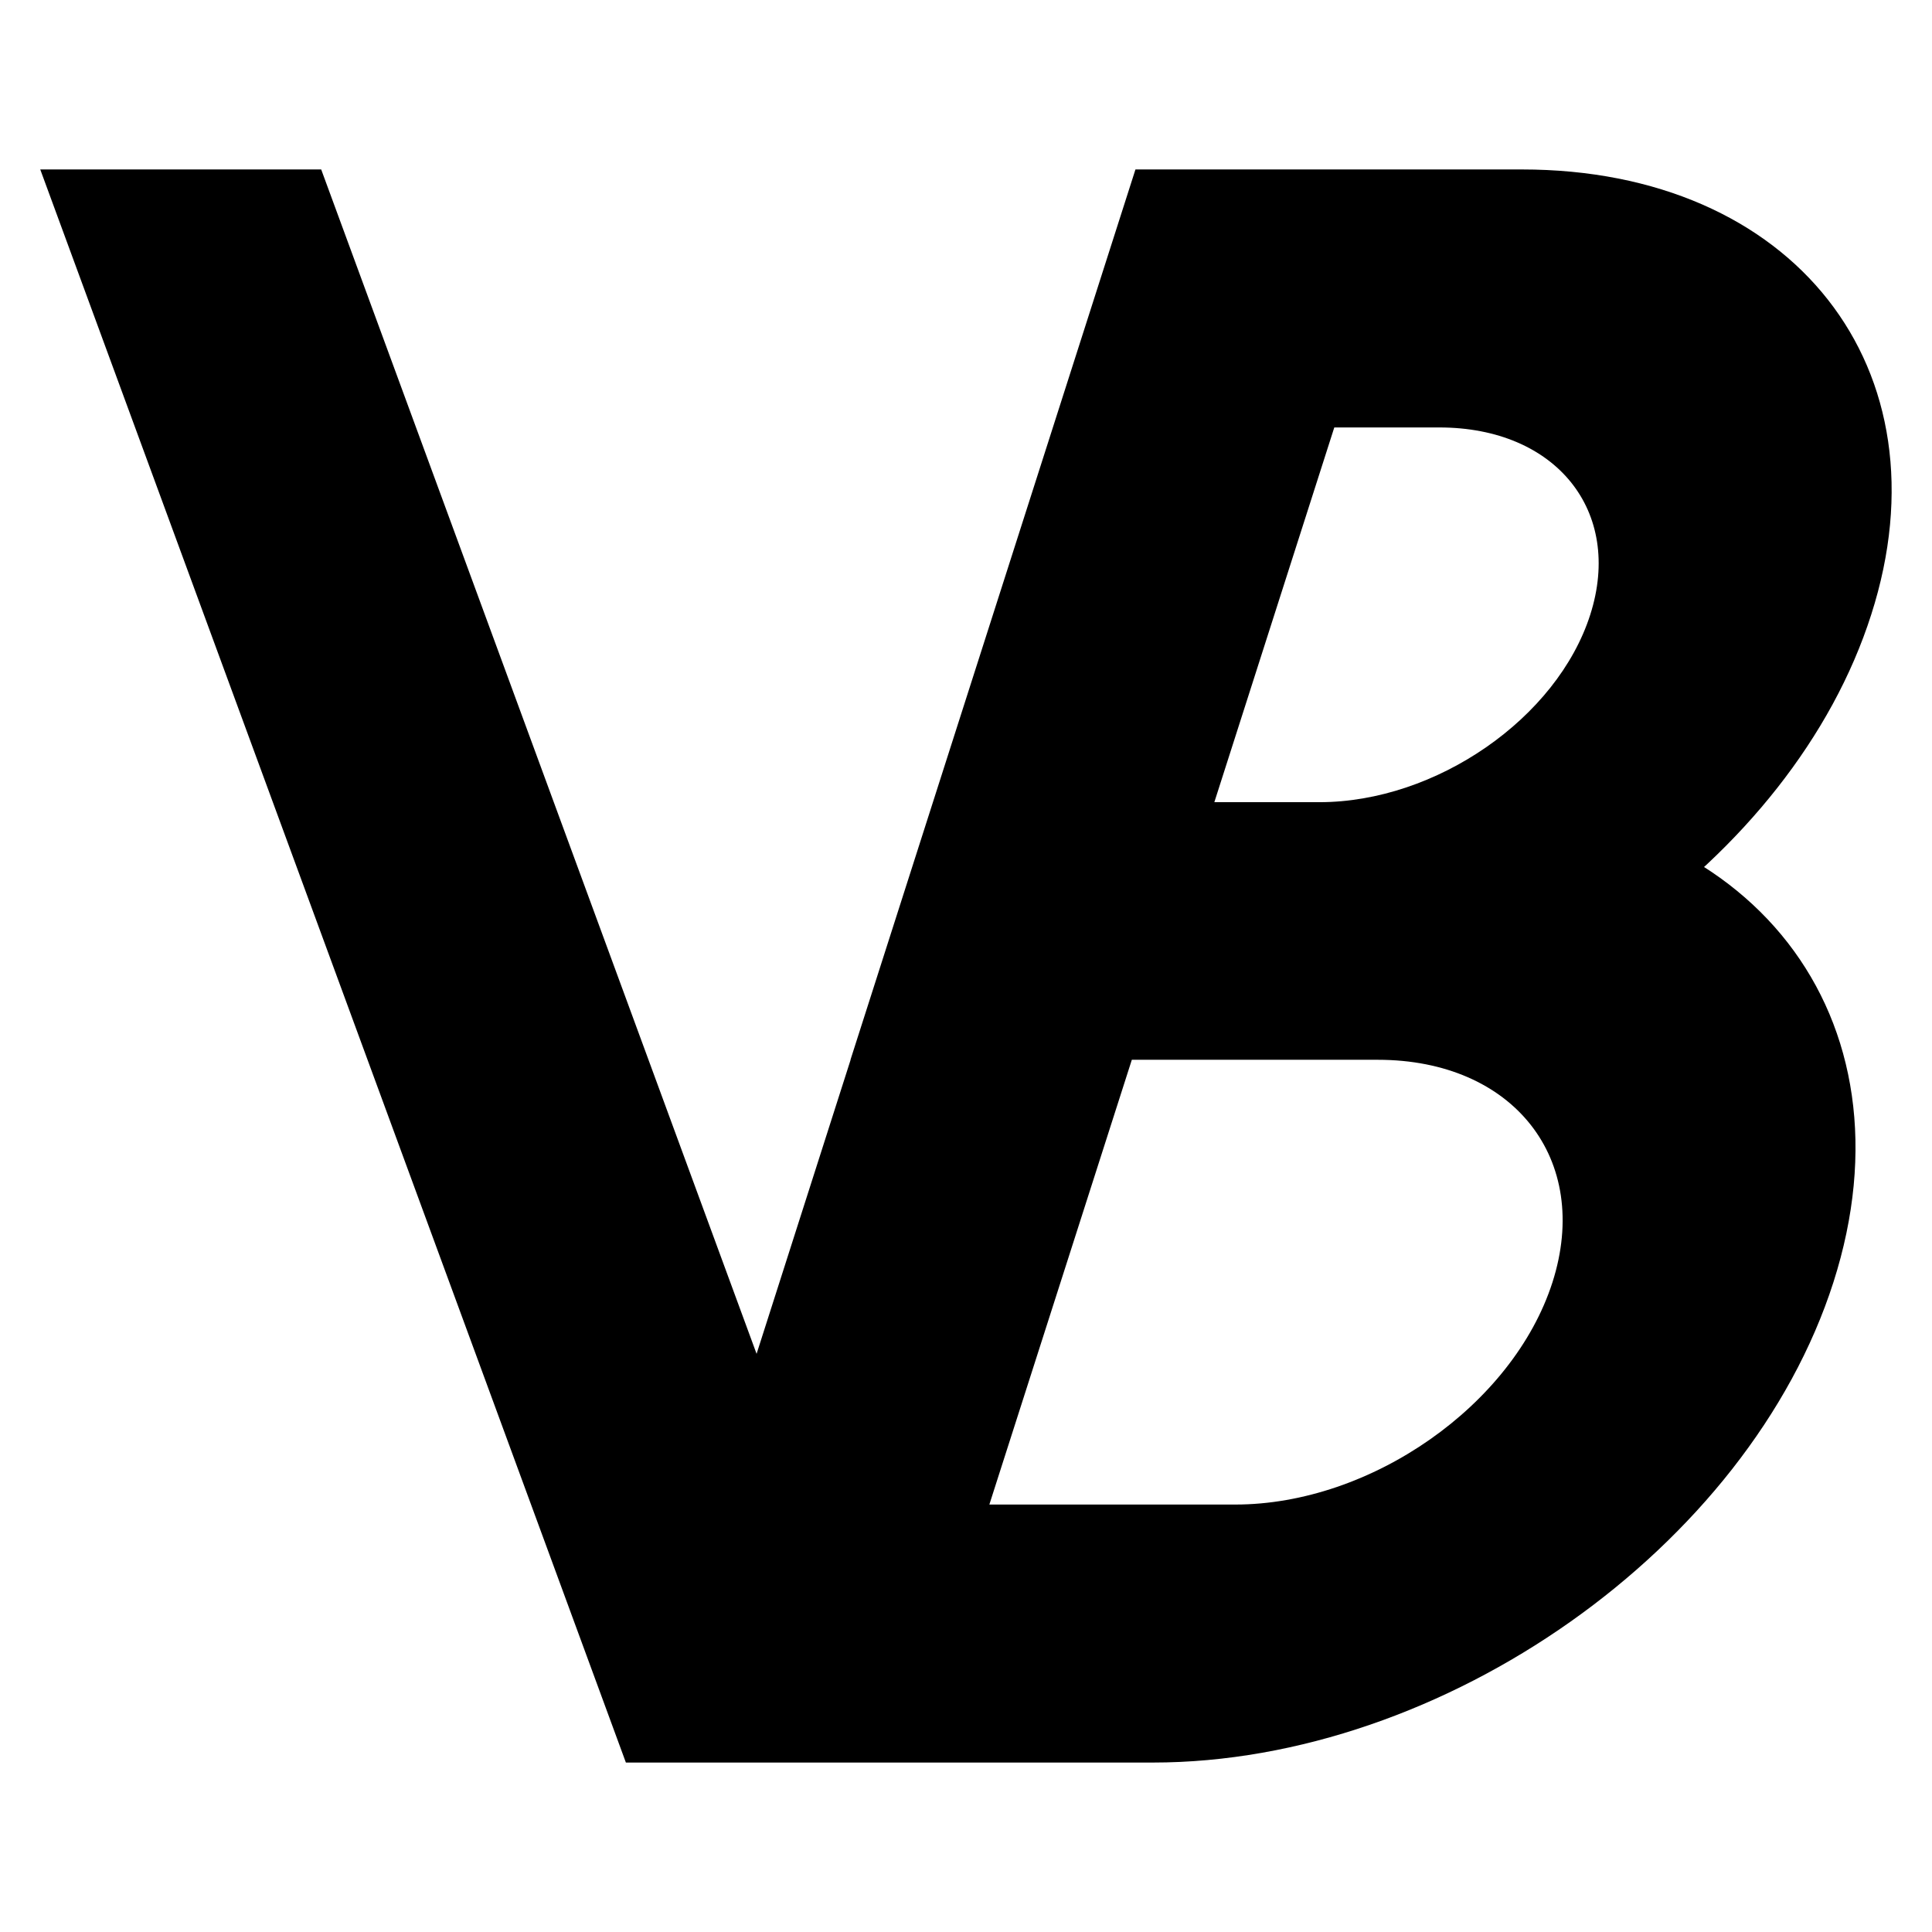
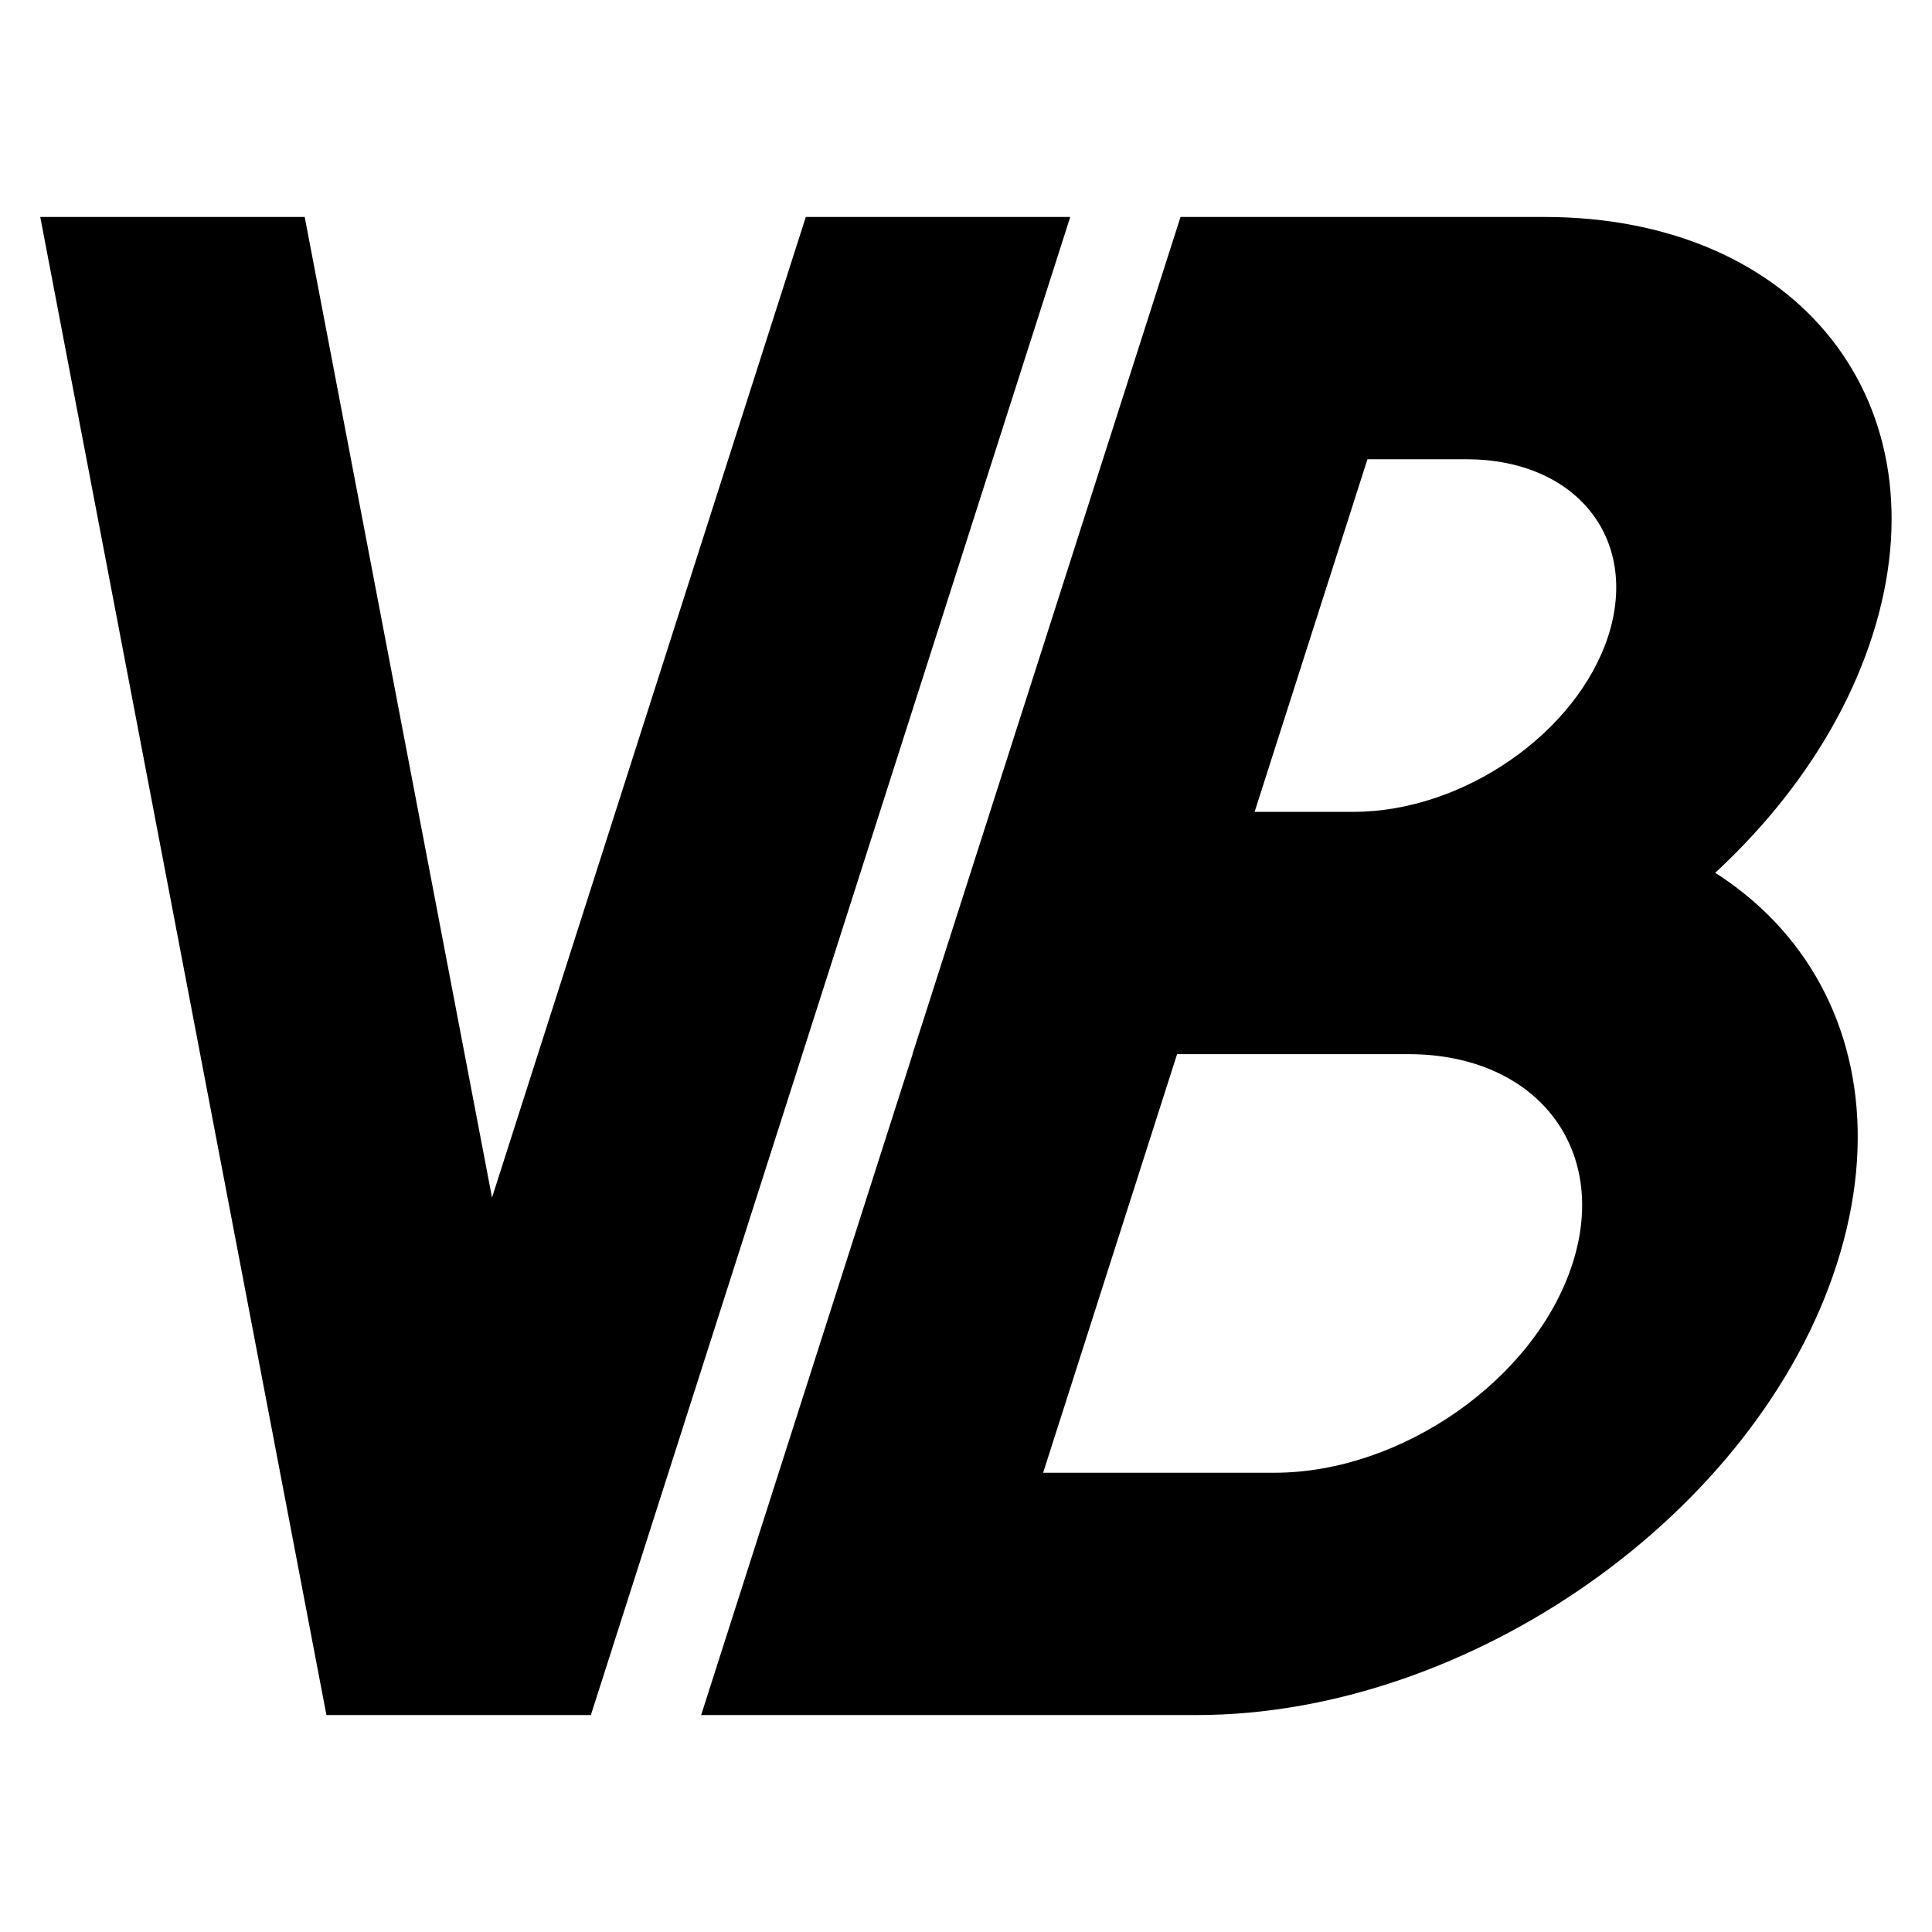
<svg xmlns="http://www.w3.org/2000/svg" viewBox="0 0 48 48">
-   <path fill="#000" d="M1 4.21L7.98 4.21L22.53 43.79L15.55 43.79ZM28.21 4.21L35.19 4.21L22.53 43.79L15.55 43.79ZM28.21 4.21L37.81 4.21C44.56 4.21 48.45 9.16 46.49 15.27C44.54 21.38 37.49 26.33 30.74 26.33L21.13 26.33ZM23.18 19.93L36.28 19.93C43.51 19.93 47.66 25.27 45.55 31.86C43.44 38.44 35.87 43.79 28.64 43.79L15.55 43.79ZM33.15 10.62L30.17 19.93L32.78 19.93C35.68 19.93 38.69 17.84 39.51 15.27C40.33 12.7 38.66 10.62 35.76 10.62ZM28.12 26.33L24.58 37.38L30.69 37.38C34.06 37.38 37.59 34.91 38.57 31.86C39.55 28.8 37.6 26.33 34.23 26.33Z" />
+   <path fill="#000" d="M1 5.39L7.57 5.39L14.68 42.61L8.11 42.61ZM20.02 5.39L26.59 5.39L14.68 42.61L8.11 42.61ZM29.33 5.39L35.9 5.39L23.99 42.61L17.42 42.61ZM29.33 5.39L38.36 5.39C44.71 5.39 48.36 10.05 46.52 15.79C44.69 21.53 38.05 26.19 31.7 26.19L22.67 26.19ZM24.6 20.17L36.91 20.17C43.72 20.17 47.62 25.19 45.64 31.39C43.66 37.59 36.53 42.61 29.73 42.61L17.42 42.61ZM33.97 11.41L31.17 20.17L33.63 20.17C36.35 20.17 39.18 18.21 39.96 15.79C40.73 13.37 39.15 11.41 36.43 11.41ZM29.24 26.19L25.91 36.59L31.66 36.59C34.83 36.59 38.15 34.26 39.07 31.39C39.99 28.52 38.16 26.19 34.99 26.19Z" />
</svg>
